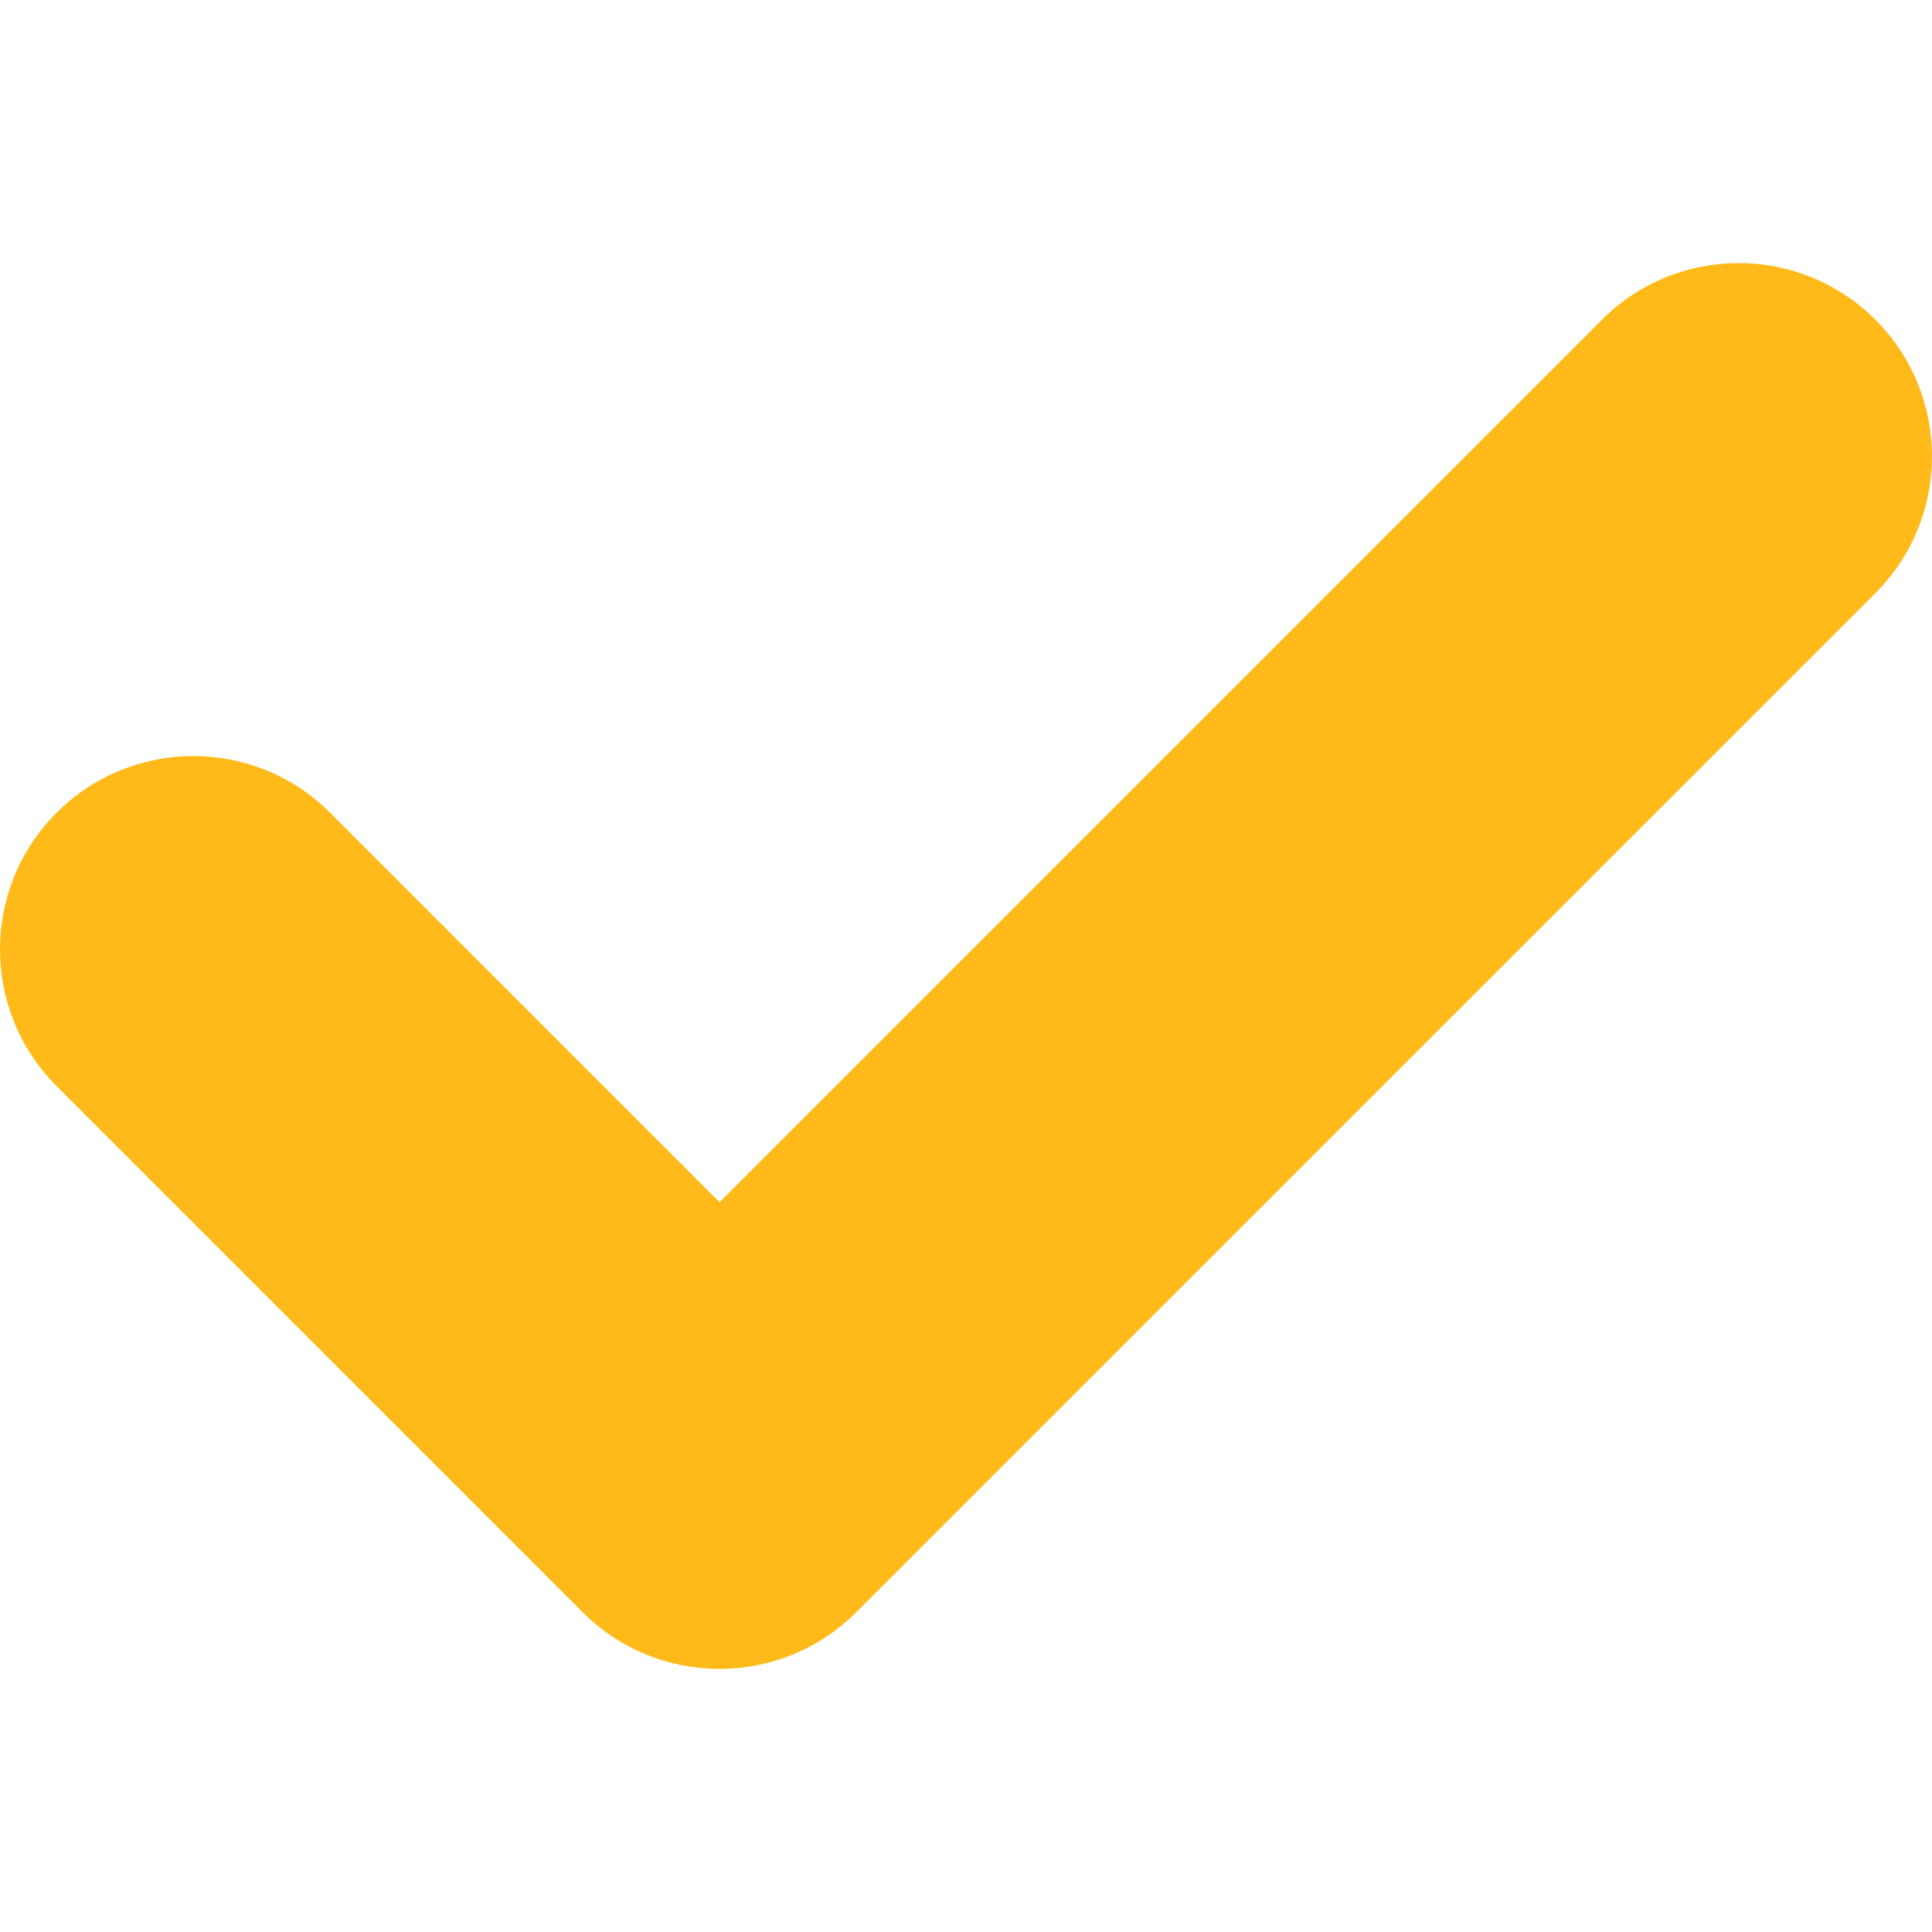
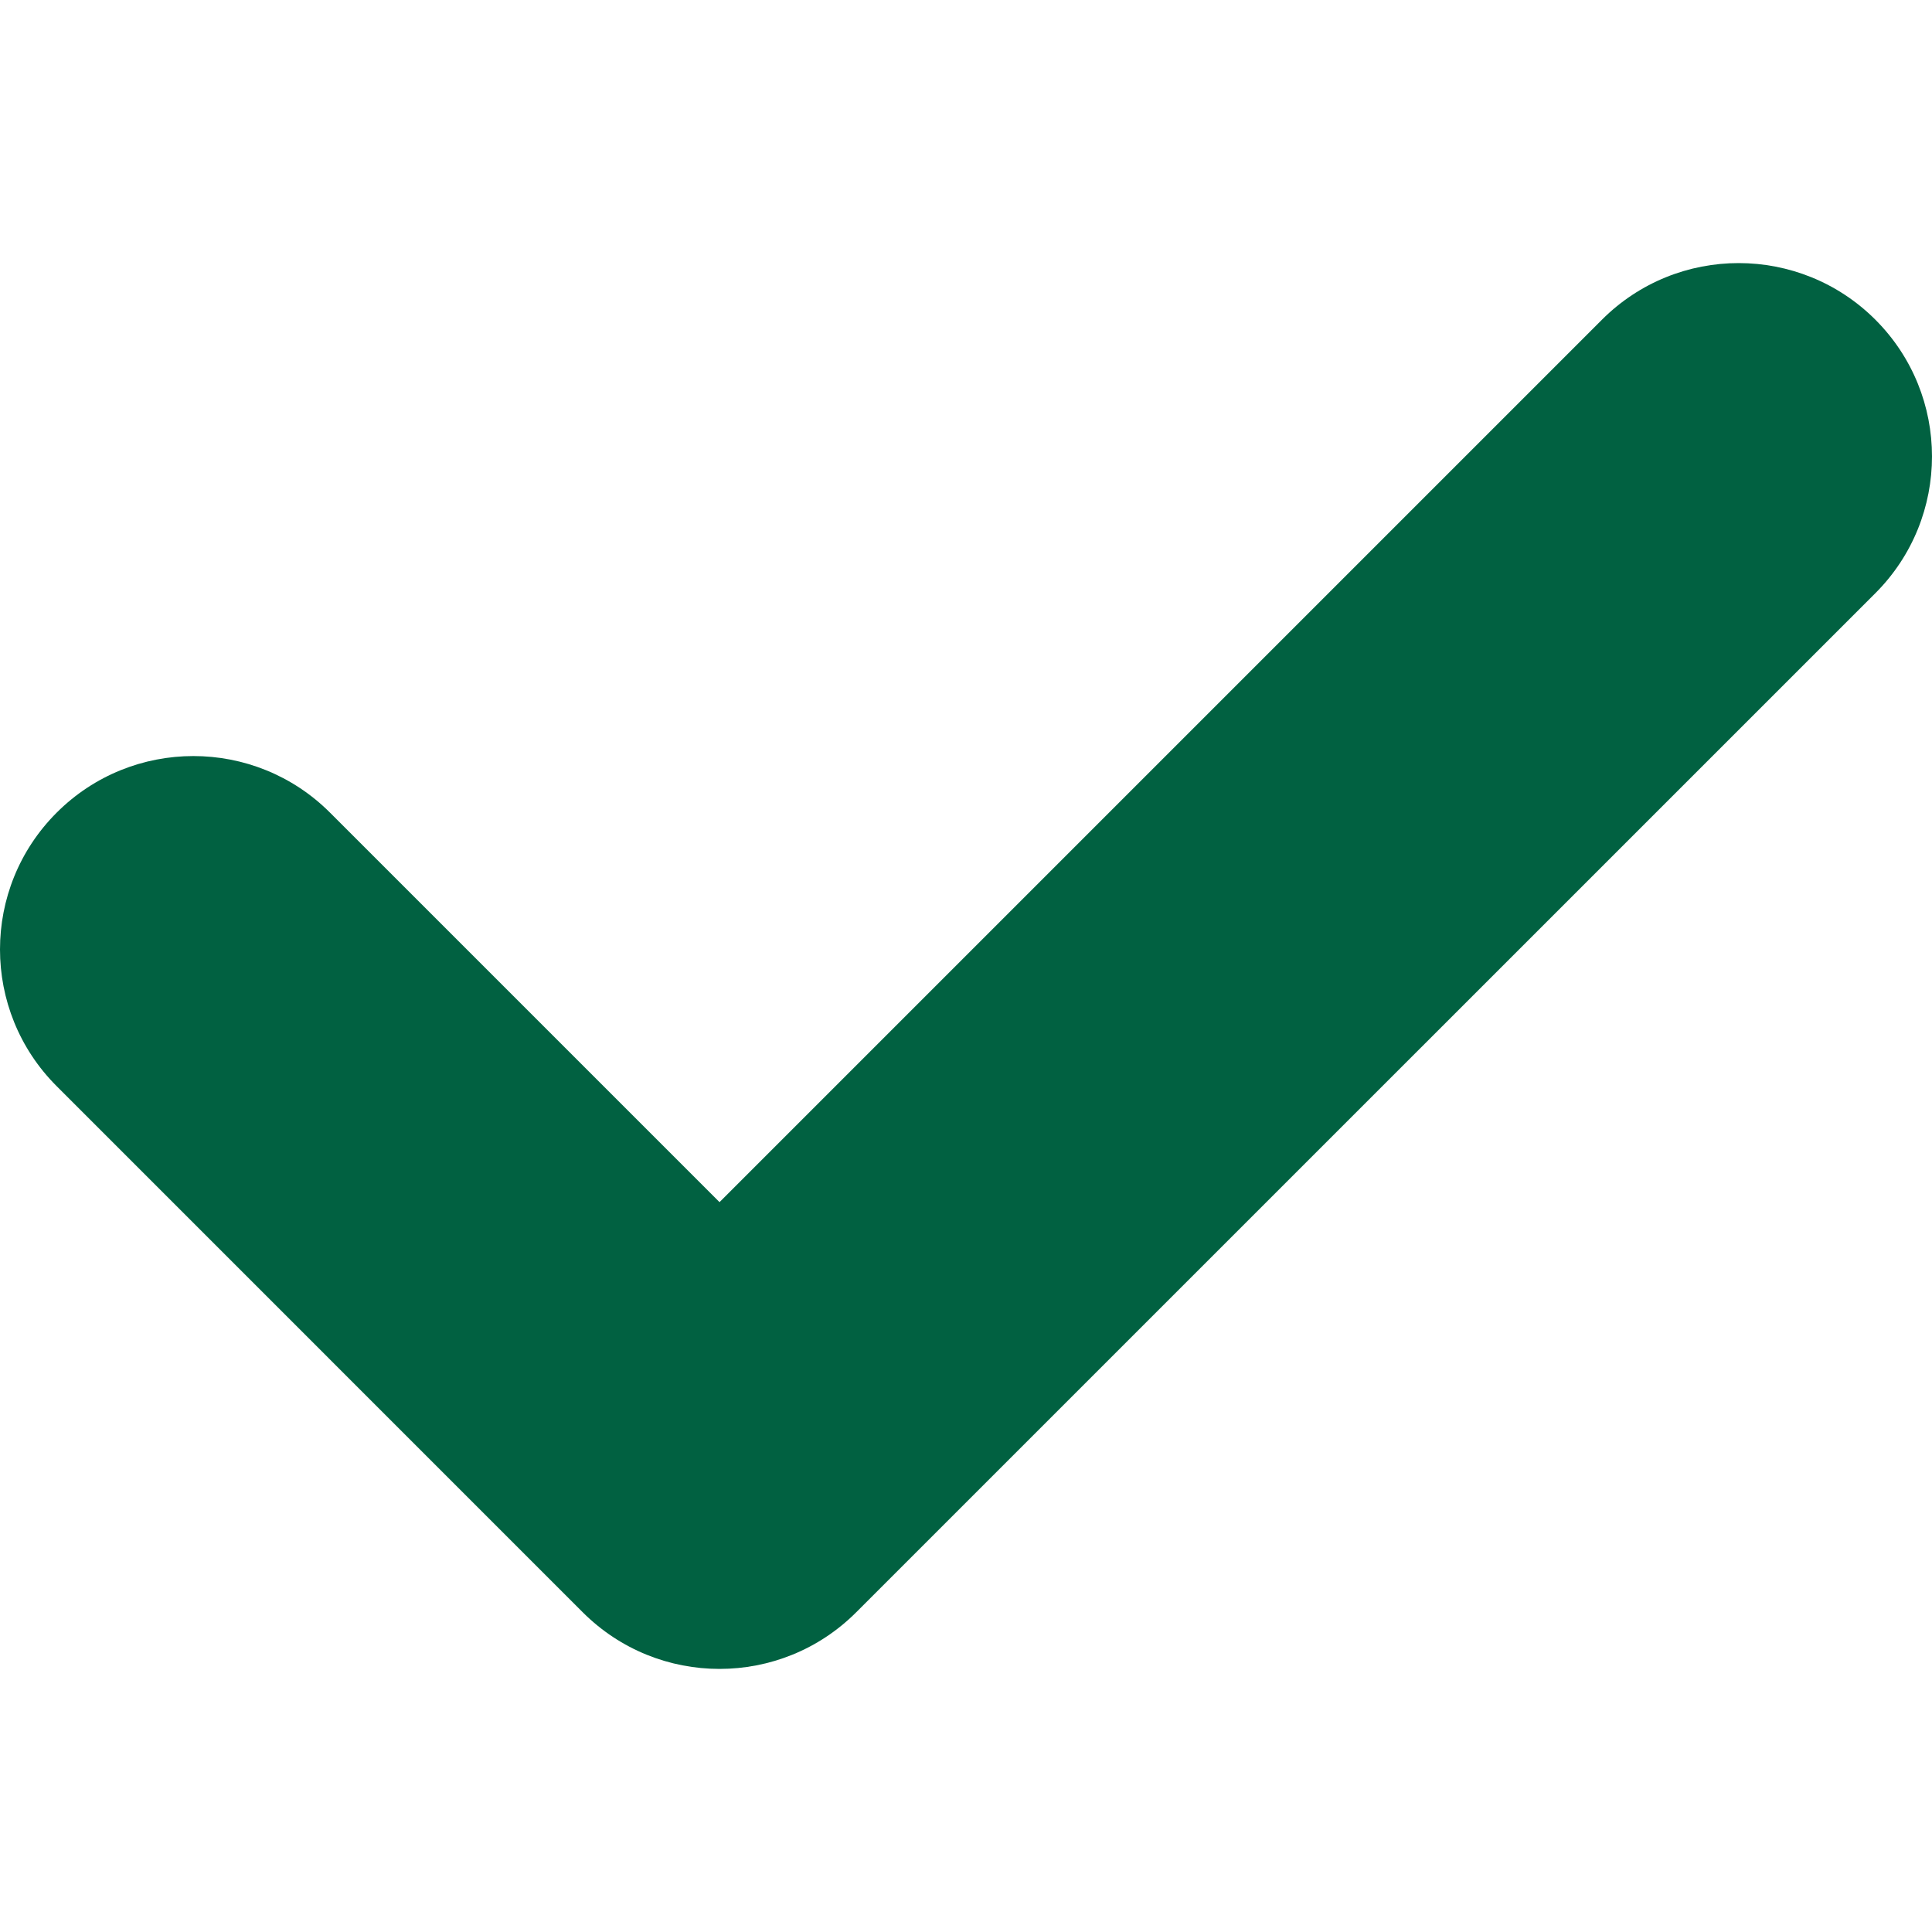
<svg xmlns="http://www.w3.org/2000/svg" version="1.1" width="512" height="512" x="0" y="0" viewBox="0 0 405.272 405.272" style="enable-background:new 0 0 512 512" xml:space="preserve" class="">
  <g>
    <g>
-       <path d="M393.401,124.425L179.603,338.208c-15.832,15.835-41.514,15.835-57.361,0L11.878,227.836   c-15.838-15.835-15.838-41.52,0-57.358c15.841-15.841,41.521-15.841,57.355-0.006l81.698,81.699L336.037,67.064   c15.841-15.841,41.523-15.829,57.358,0C409.23,82.902,409.23,108.578,393.401,124.425z" fill="#ffba19" data-original="#000000" class="" />
+       <path d="M393.401,124.425L179.603,338.208c-15.832,15.835-41.514,15.835-57.361,0L11.878,227.836   c-15.838-15.835-15.838-41.52,0-57.358c15.841-15.841,41.521-15.841,57.355-0.006l81.698,81.699L336.037,67.064   c15.841-15.841,41.523-15.829,57.358,0C409.23,82.902,409.23,108.578,393.401,124.425z" fill="#016141" data-original="#000000" class="" />
    </g>
    <g>
</g>
    <g>
</g>
    <g>
</g>
    <g>
</g>
    <g>
</g>
    <g>
</g>
    <g>
</g>
    <g>
</g>
    <g>
</g>
    <g>
</g>
    <g>
</g>
    <g>
</g>
    <g>
</g>
    <g>
</g>
    <g>
</g>
  </g>
</svg>
